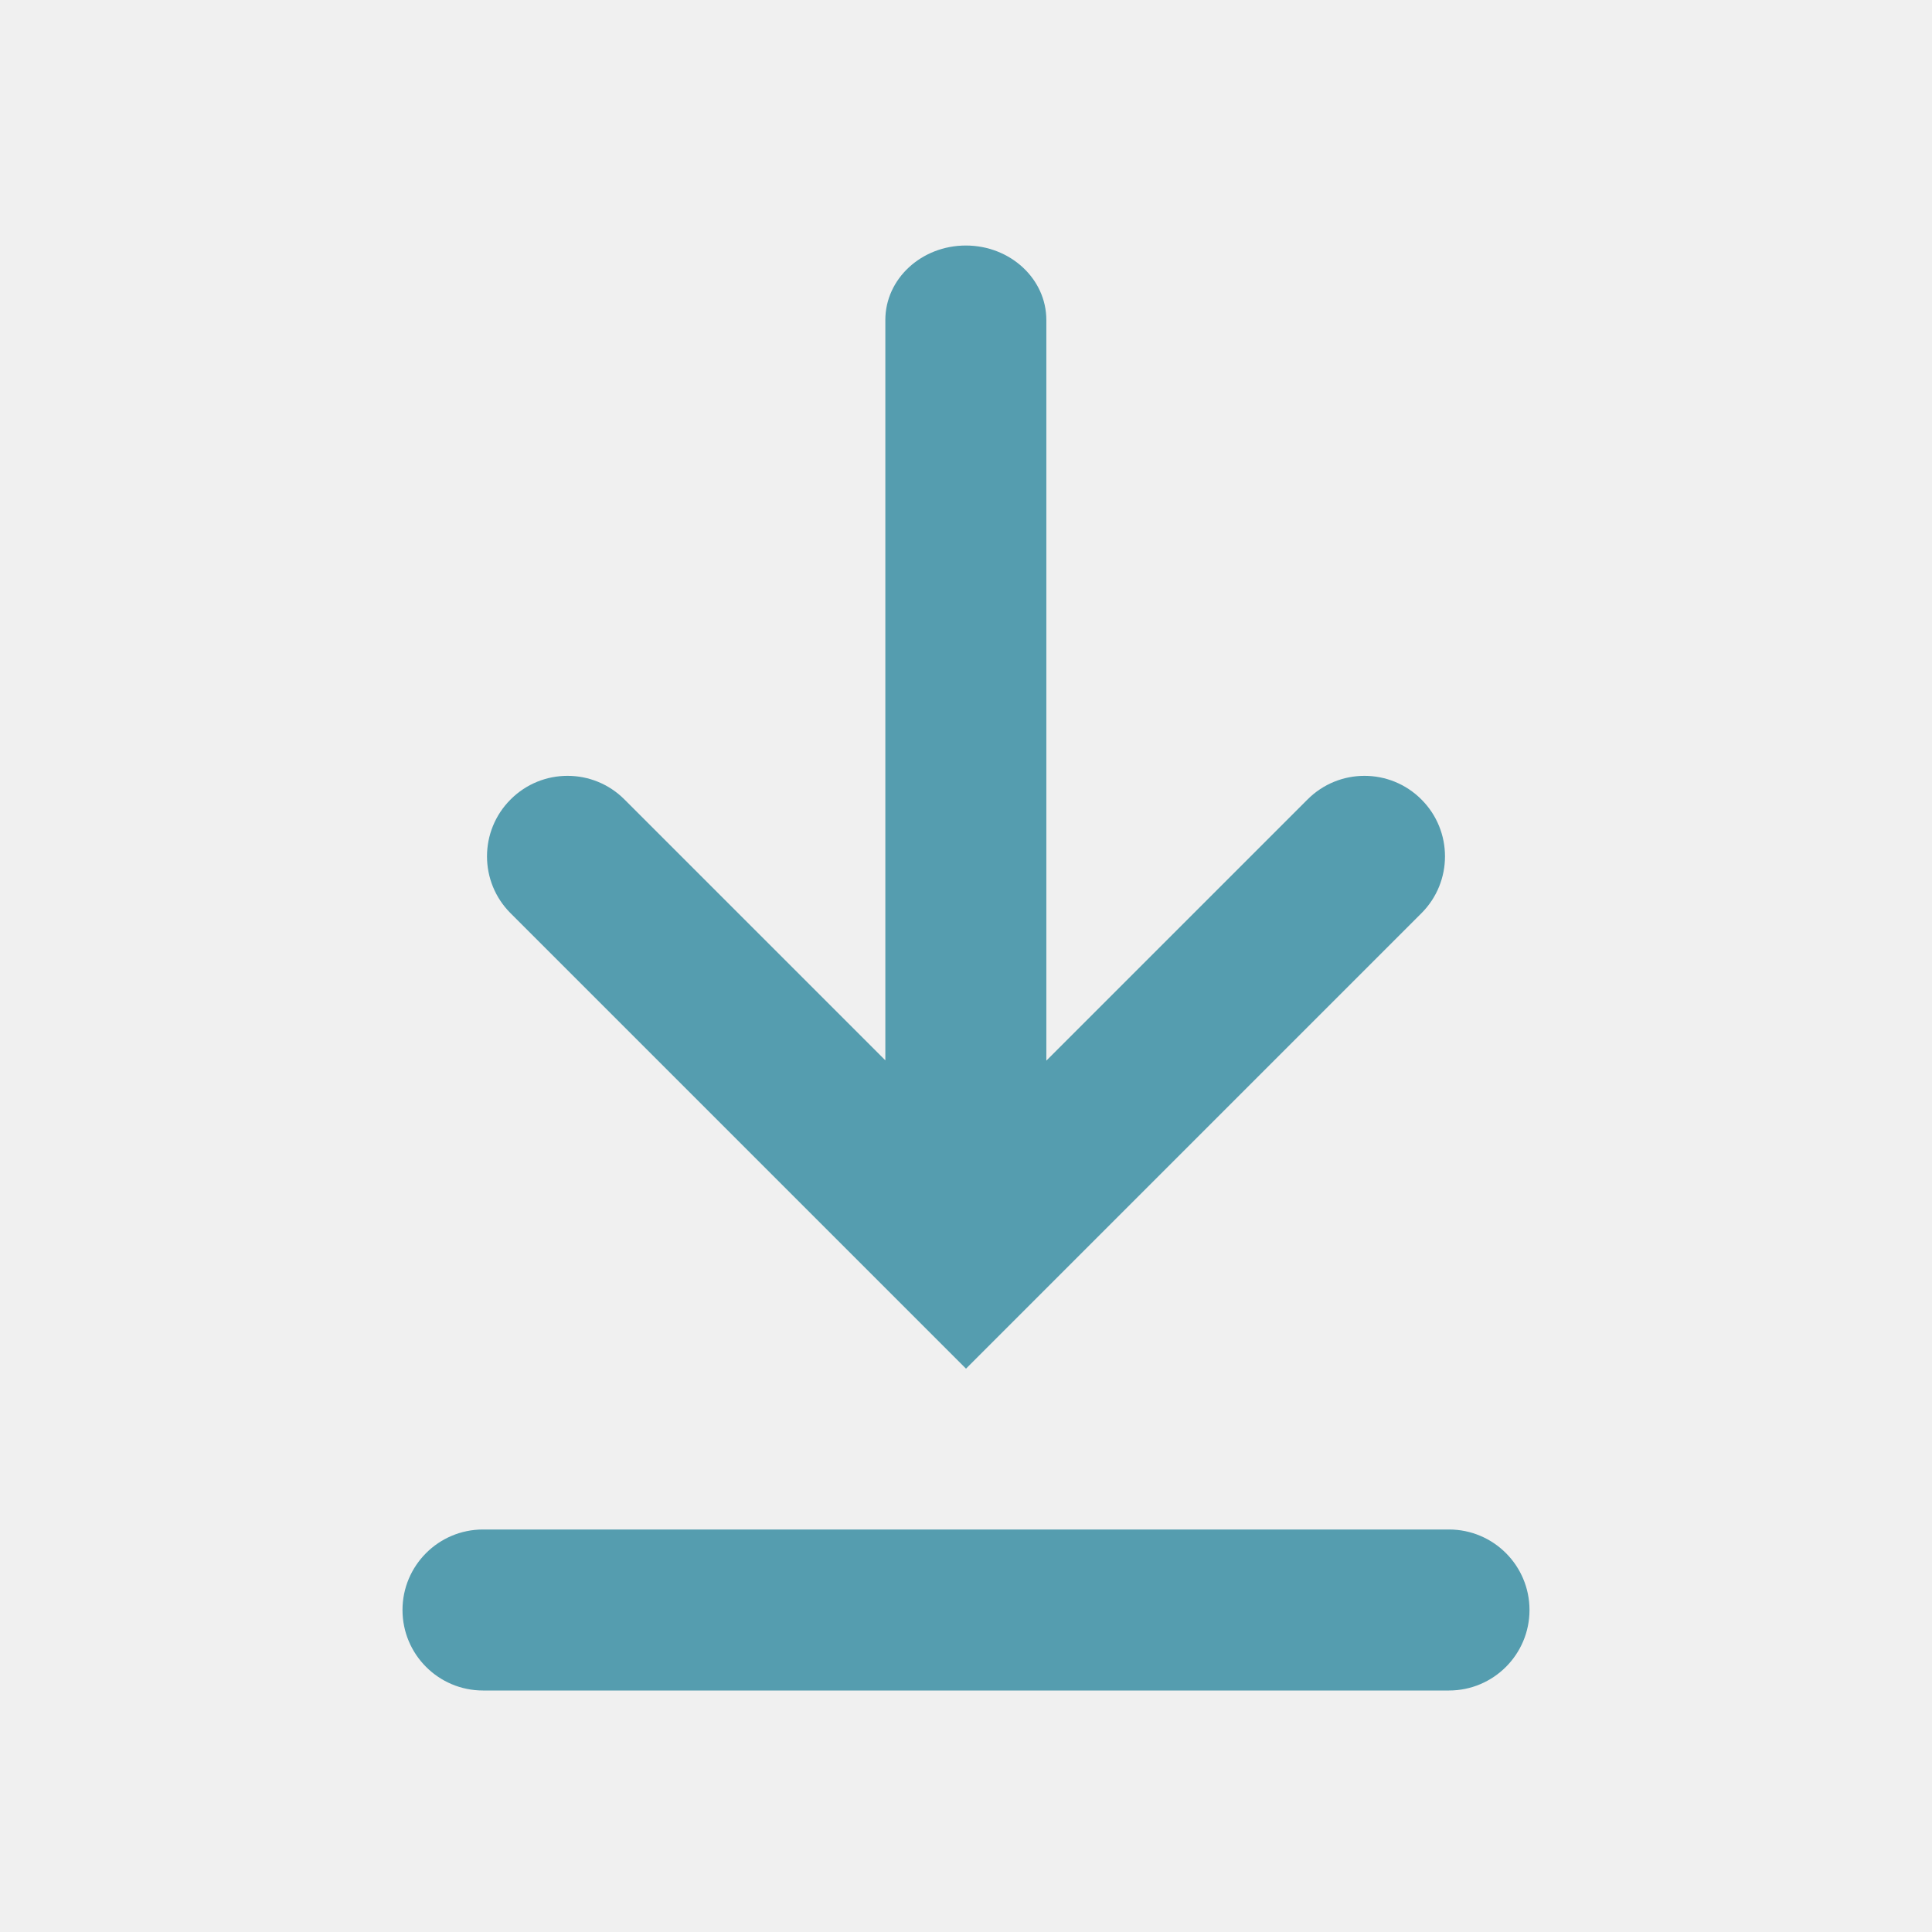
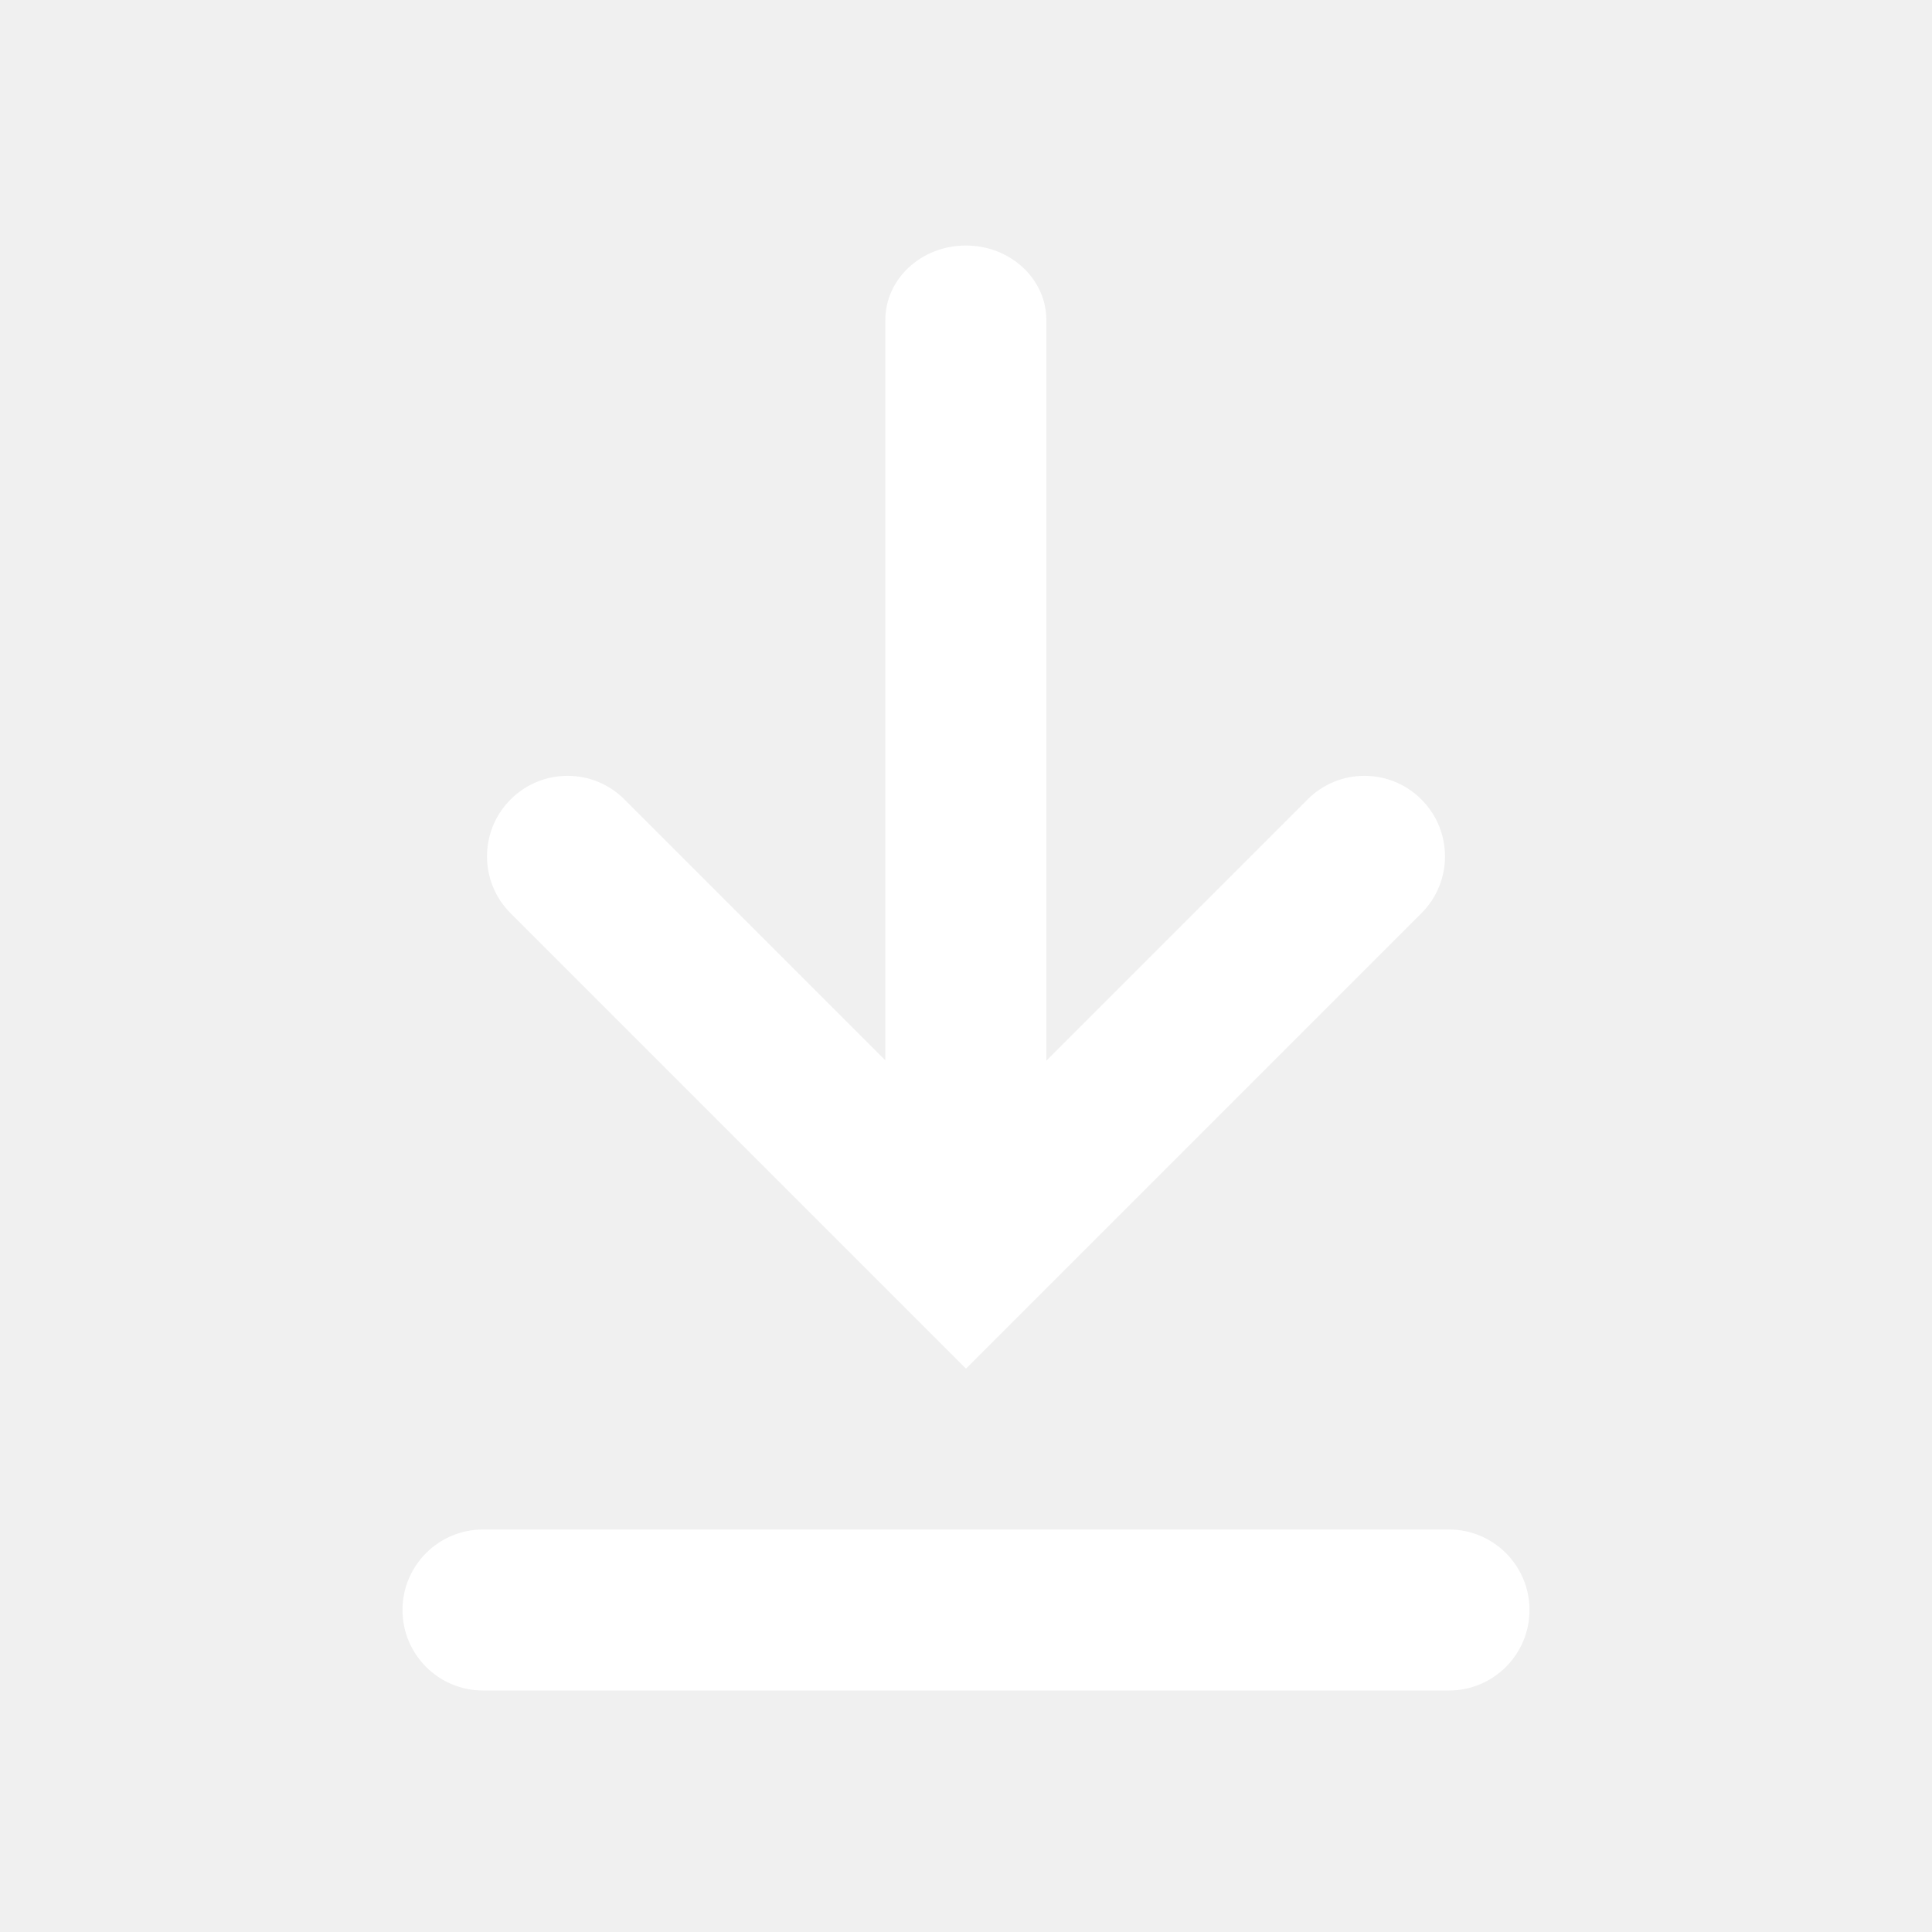
<svg xmlns="http://www.w3.org/2000/svg" width="24" height="24" viewBox="0 0 24 24">
-   <path style="fill:#559daf;" fill-rule="evenodd" d="M12.998,13.176 L16.243,9.931 C16.633,9.54 17.267,9.54 17.657,9.931 C18.048,10.321 18.048,10.955 17.657,11.345 L12,17.002 L6.343,11.345 C5.952,10.955 5.952,10.321 6.343,9.931 C6.733,9.54 7.367,9.54 7.757,9.931 L10.998,13.172 L10.998,3.975 C10.998,3.464 11.446,3.05 11.998,3.05 C12.55,3.05 12.998,3.464 12.998,3.975 L12.998,13.176 Z M6,19 L18,19 C18.552,19 19,19.448 19,20 C19,20.552 18.552,21 18,21 L6,21 C5.448,21 5,20.552 5,20 C5,19.448 5.448,19 6,19 Z" />
+   <path style="fill:#FFFFFF;" fill-rule="evenodd" d="M12.998,13.176 L16.243,9.931 C16.633,9.54 17.267,9.54 17.657,9.931 C18.048,10.321 18.048,10.955 17.657,11.345 L12,17.002 L6.343,11.345 C5.952,10.955 5.952,10.321 6.343,9.931 C6.733,9.54 7.367,9.54 7.757,9.931 L10.998,13.172 L10.998,3.975 C10.998,3.464 11.446,3.05 11.998,3.05 C12.55,3.05 12.998,3.464 12.998,3.975 L12.998,13.176 Z M6,19 L18,19 C18.552,19 19,19.448 19,20 C19,20.552 18.552,21 18,21 L6,21 C5.448,21 5,20.552 5,20 C5,19.448 5.448,19 6,19 Z" />
</svg>
